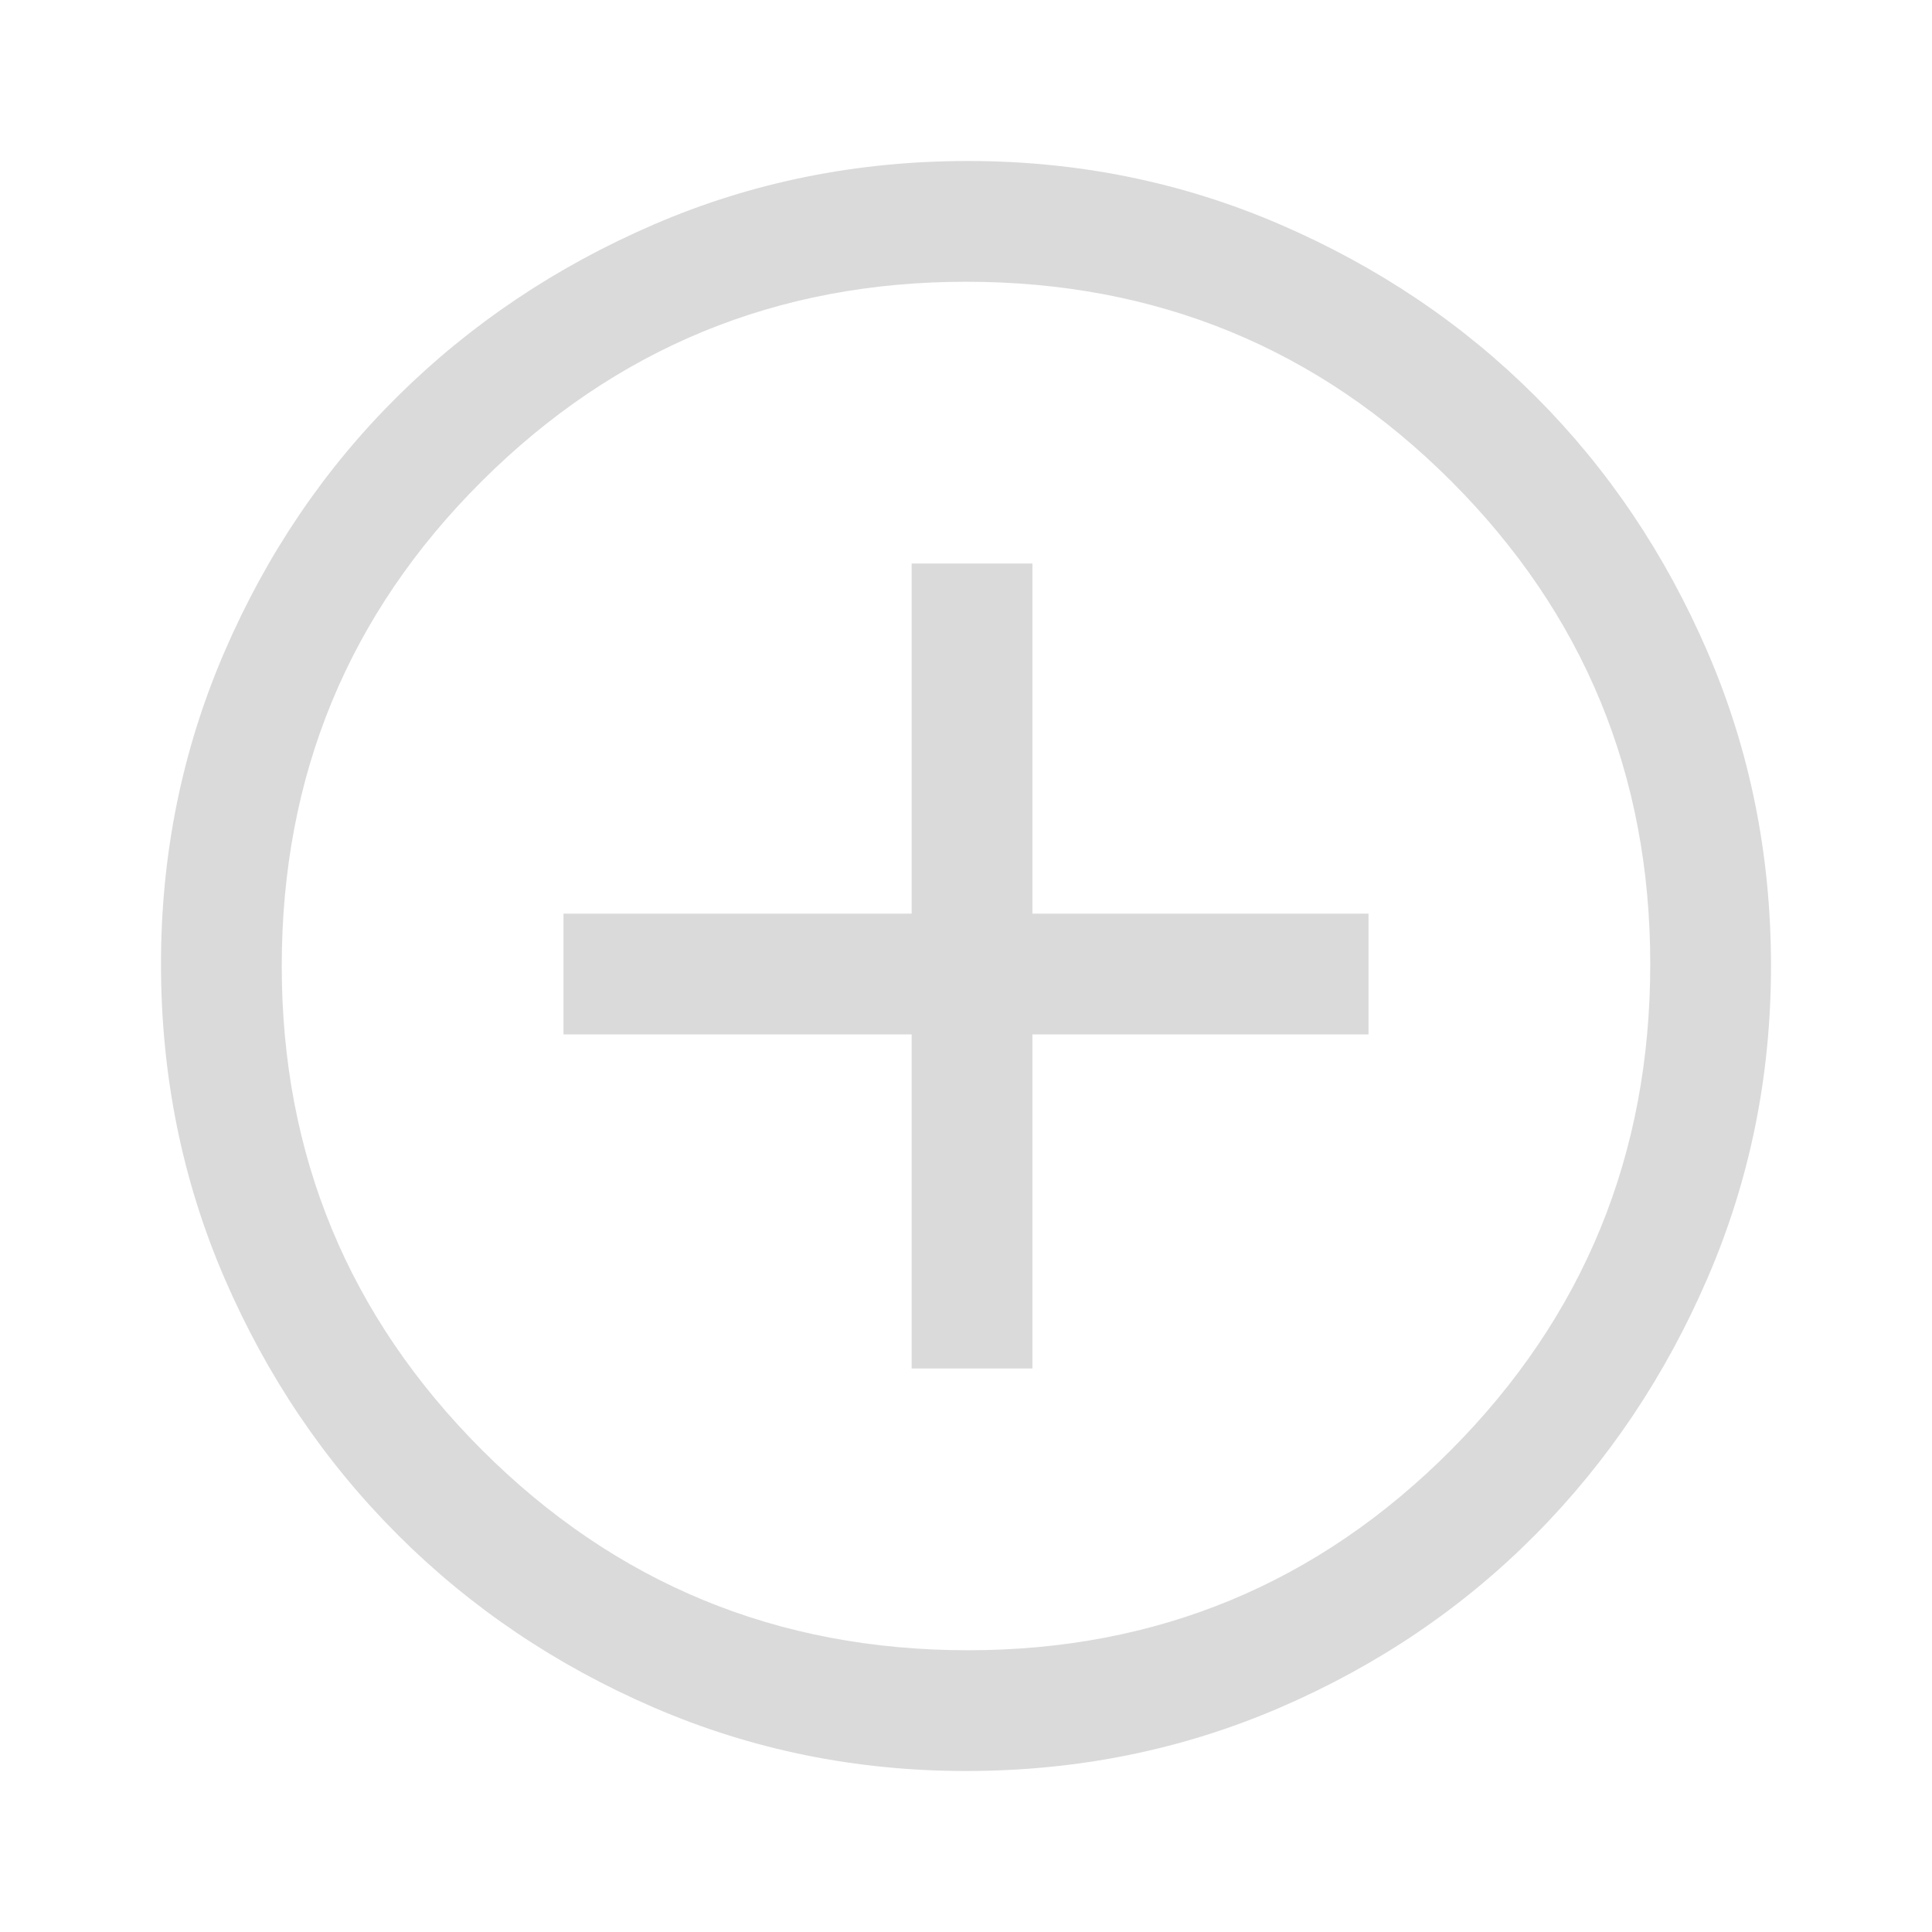
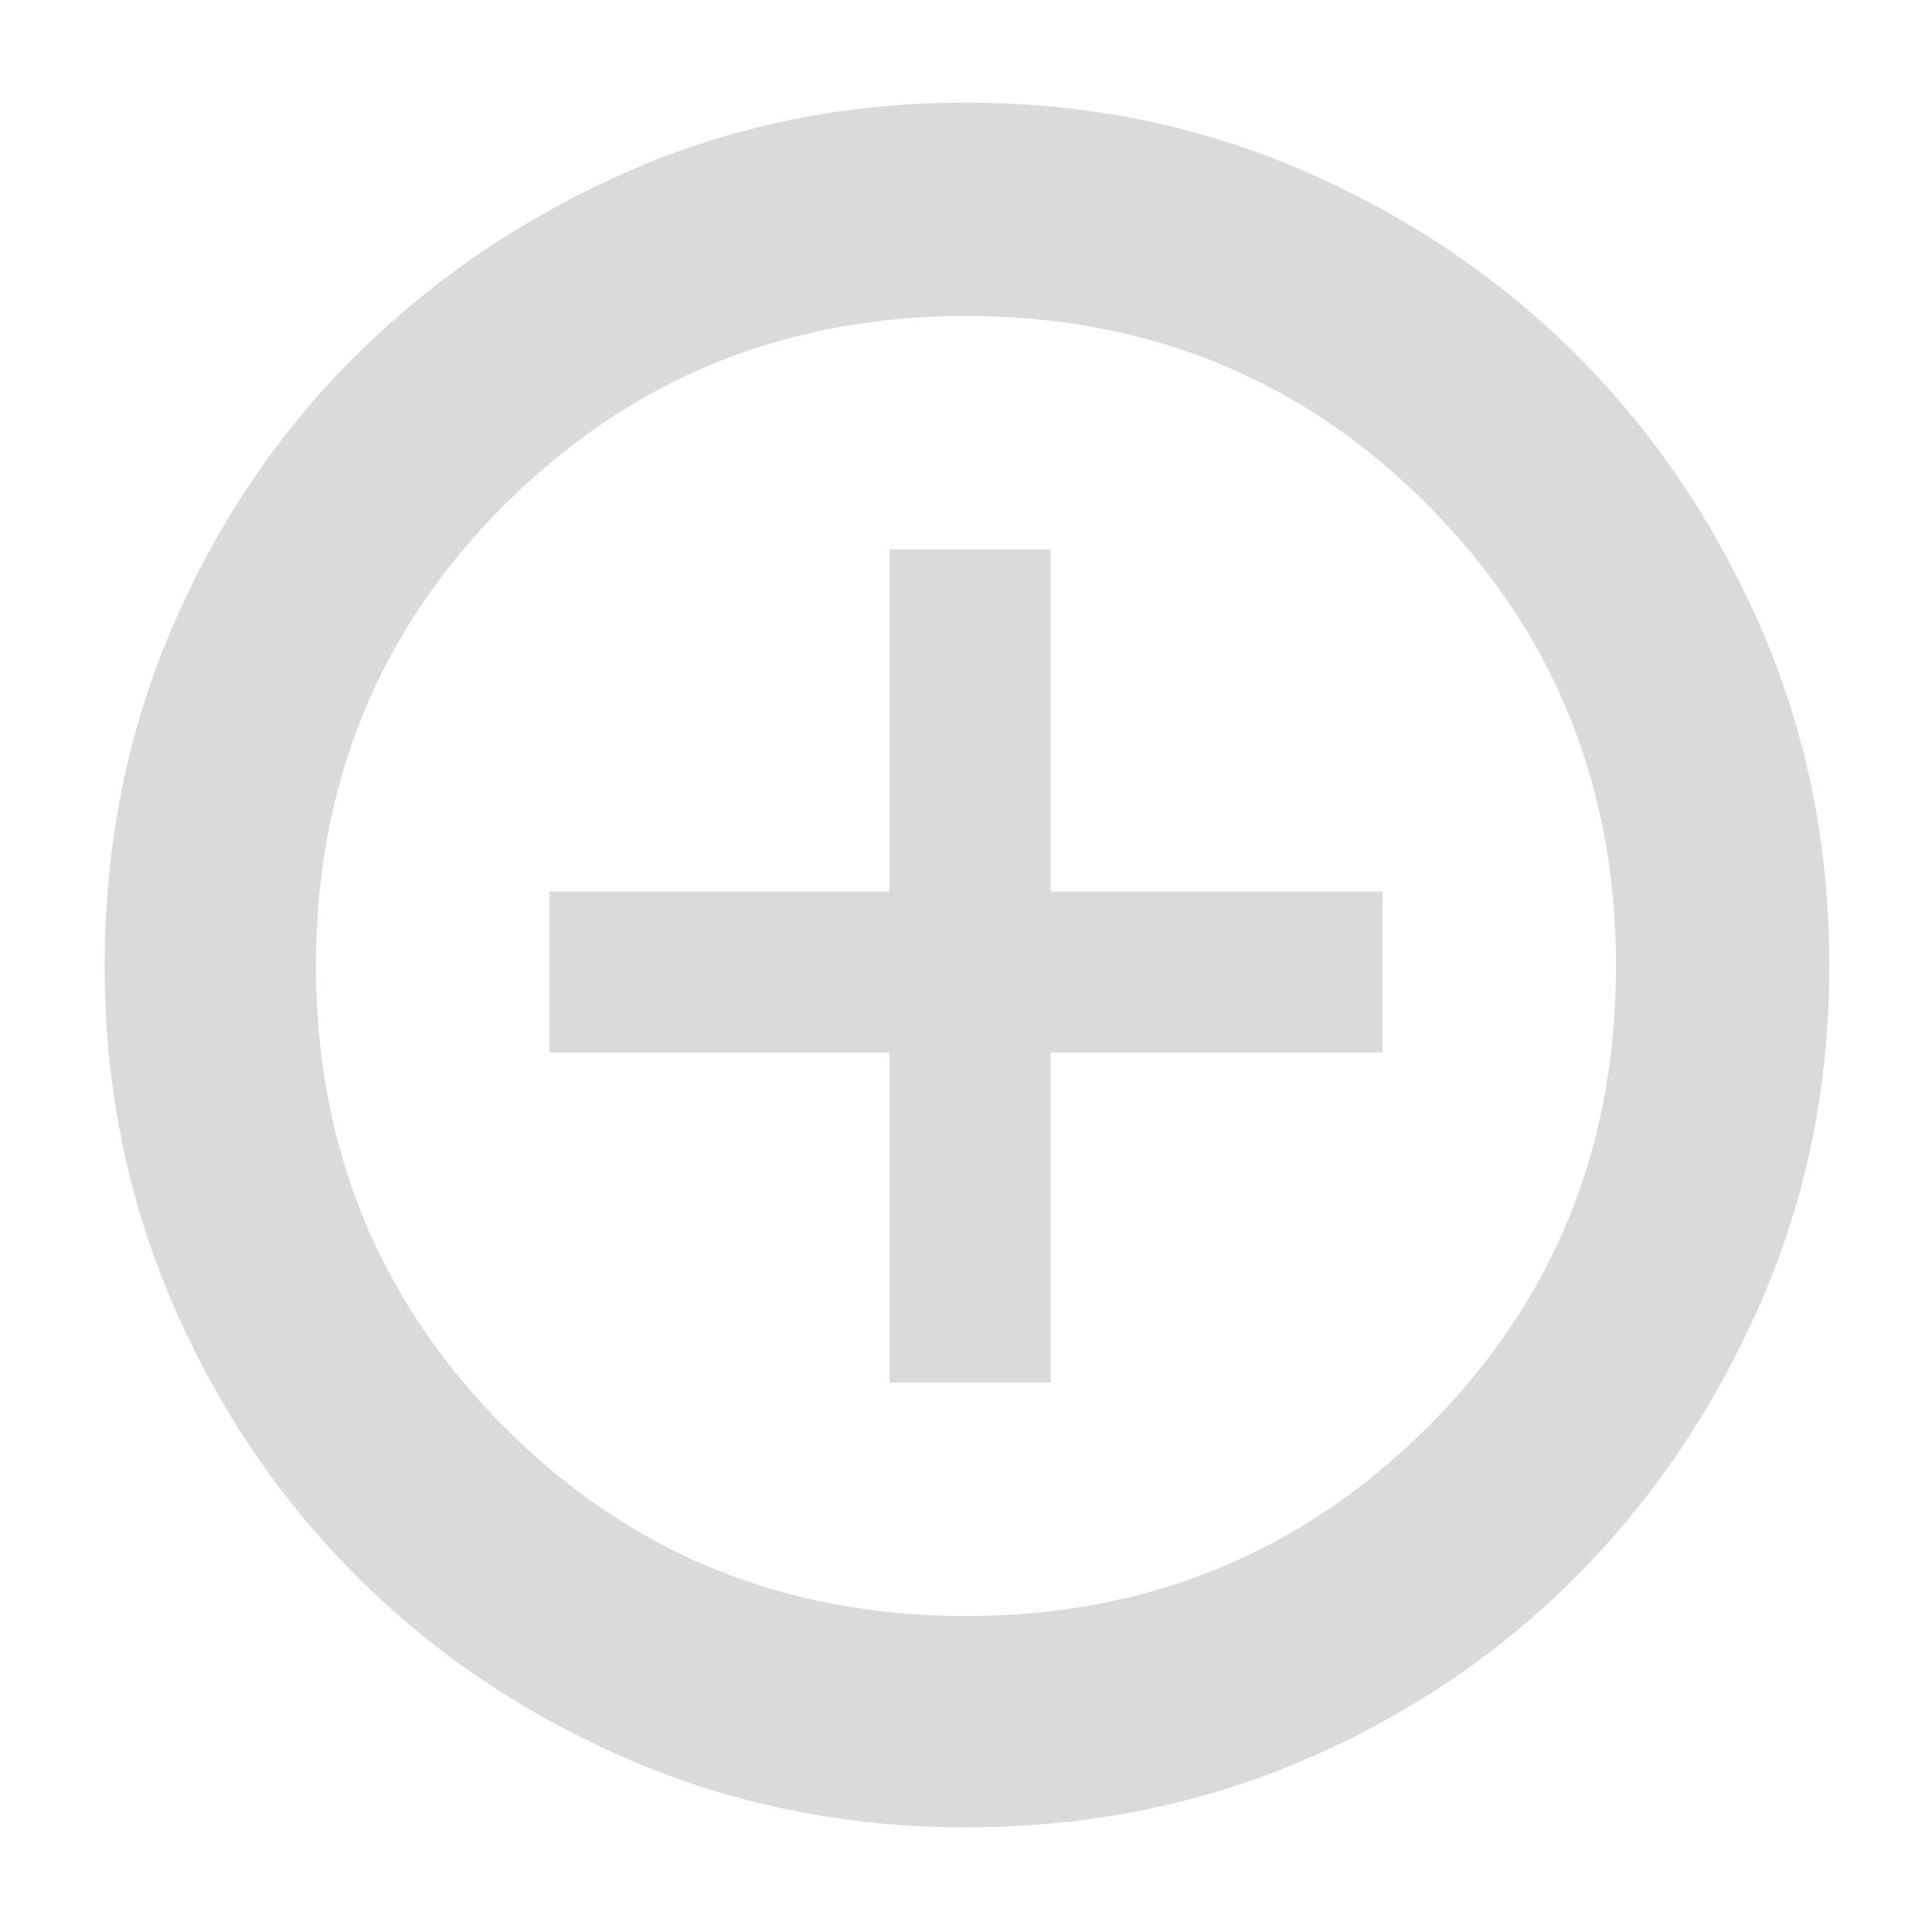
- <svg xmlns="http://www.w3.org/2000/svg" height="48" width="48" fill="#dadada">
-   <path d="M22.65 34h3v-8.3H34v-3h-8.35V14h-3v8.7H14v3h8.65ZM24 44q-4.1 0-7.75-1.575-3.65-1.575-6.375-4.3-2.725-2.725-4.3-6.375Q4 28.1 4 23.95q0-4.1 1.575-7.75 1.575-3.65 4.3-6.35 2.725-2.7 6.375-4.275Q19.9 4 24.05 4q4.1 0 7.75 1.575 3.65 1.575 6.35 4.275 2.7 2.7 4.275 6.35Q44 19.85 44 24q0 4.1-1.575 7.75-1.575 3.65-4.275 6.375t-6.35 4.3Q28.15 44 24 44Zm.05-3q7.05 0 12-4.975T41 23.95q0-7.05-4.95-12T24 7q-7.05 0-12.025 4.95Q7 16.9 7 24q0 7.05 4.975 12.025Q16.95 41 24.05 41ZM24 24Z" />
+ <svg xmlns="http://www.w3.org/2000/svg" height="40" width="40" fill="#dadada">
+   <path d="M18.417 28.625h3.333v-6.833h6.875v-3.334H21.75v-7.083h-3.333v7.083h-7.042v3.334h7.042ZM20 37.833q-3.708 0-6.958-1.395-3.25-1.396-5.667-3.813-2.417-2.417-3.813-5.667Q2.167 23.708 2.167 20q0-3.75 1.395-7 1.396-3.25 3.813-5.646 2.417-2.396 5.646-3.812Q16.25 2.125 20 2.125t7 1.417q3.25 1.416 5.646 3.812T36.458 13q1.417 3.25 1.417 7 0 3.708-1.417 6.958-1.416 3.25-3.812 5.667T27 36.438q-3.25 1.395-7 1.395Zm0-4.375q5.625 0 9.542-3.896 3.916-3.895 3.916-9.562 0-5.625-3.896-9.542Q25.667 6.542 20 6.542q-5.625 0-9.542 3.896Q6.542 14.333 6.542 20q0 5.625 3.896 9.542 3.895 3.916 9.562 3.916ZM20 20Z" />
</svg>
